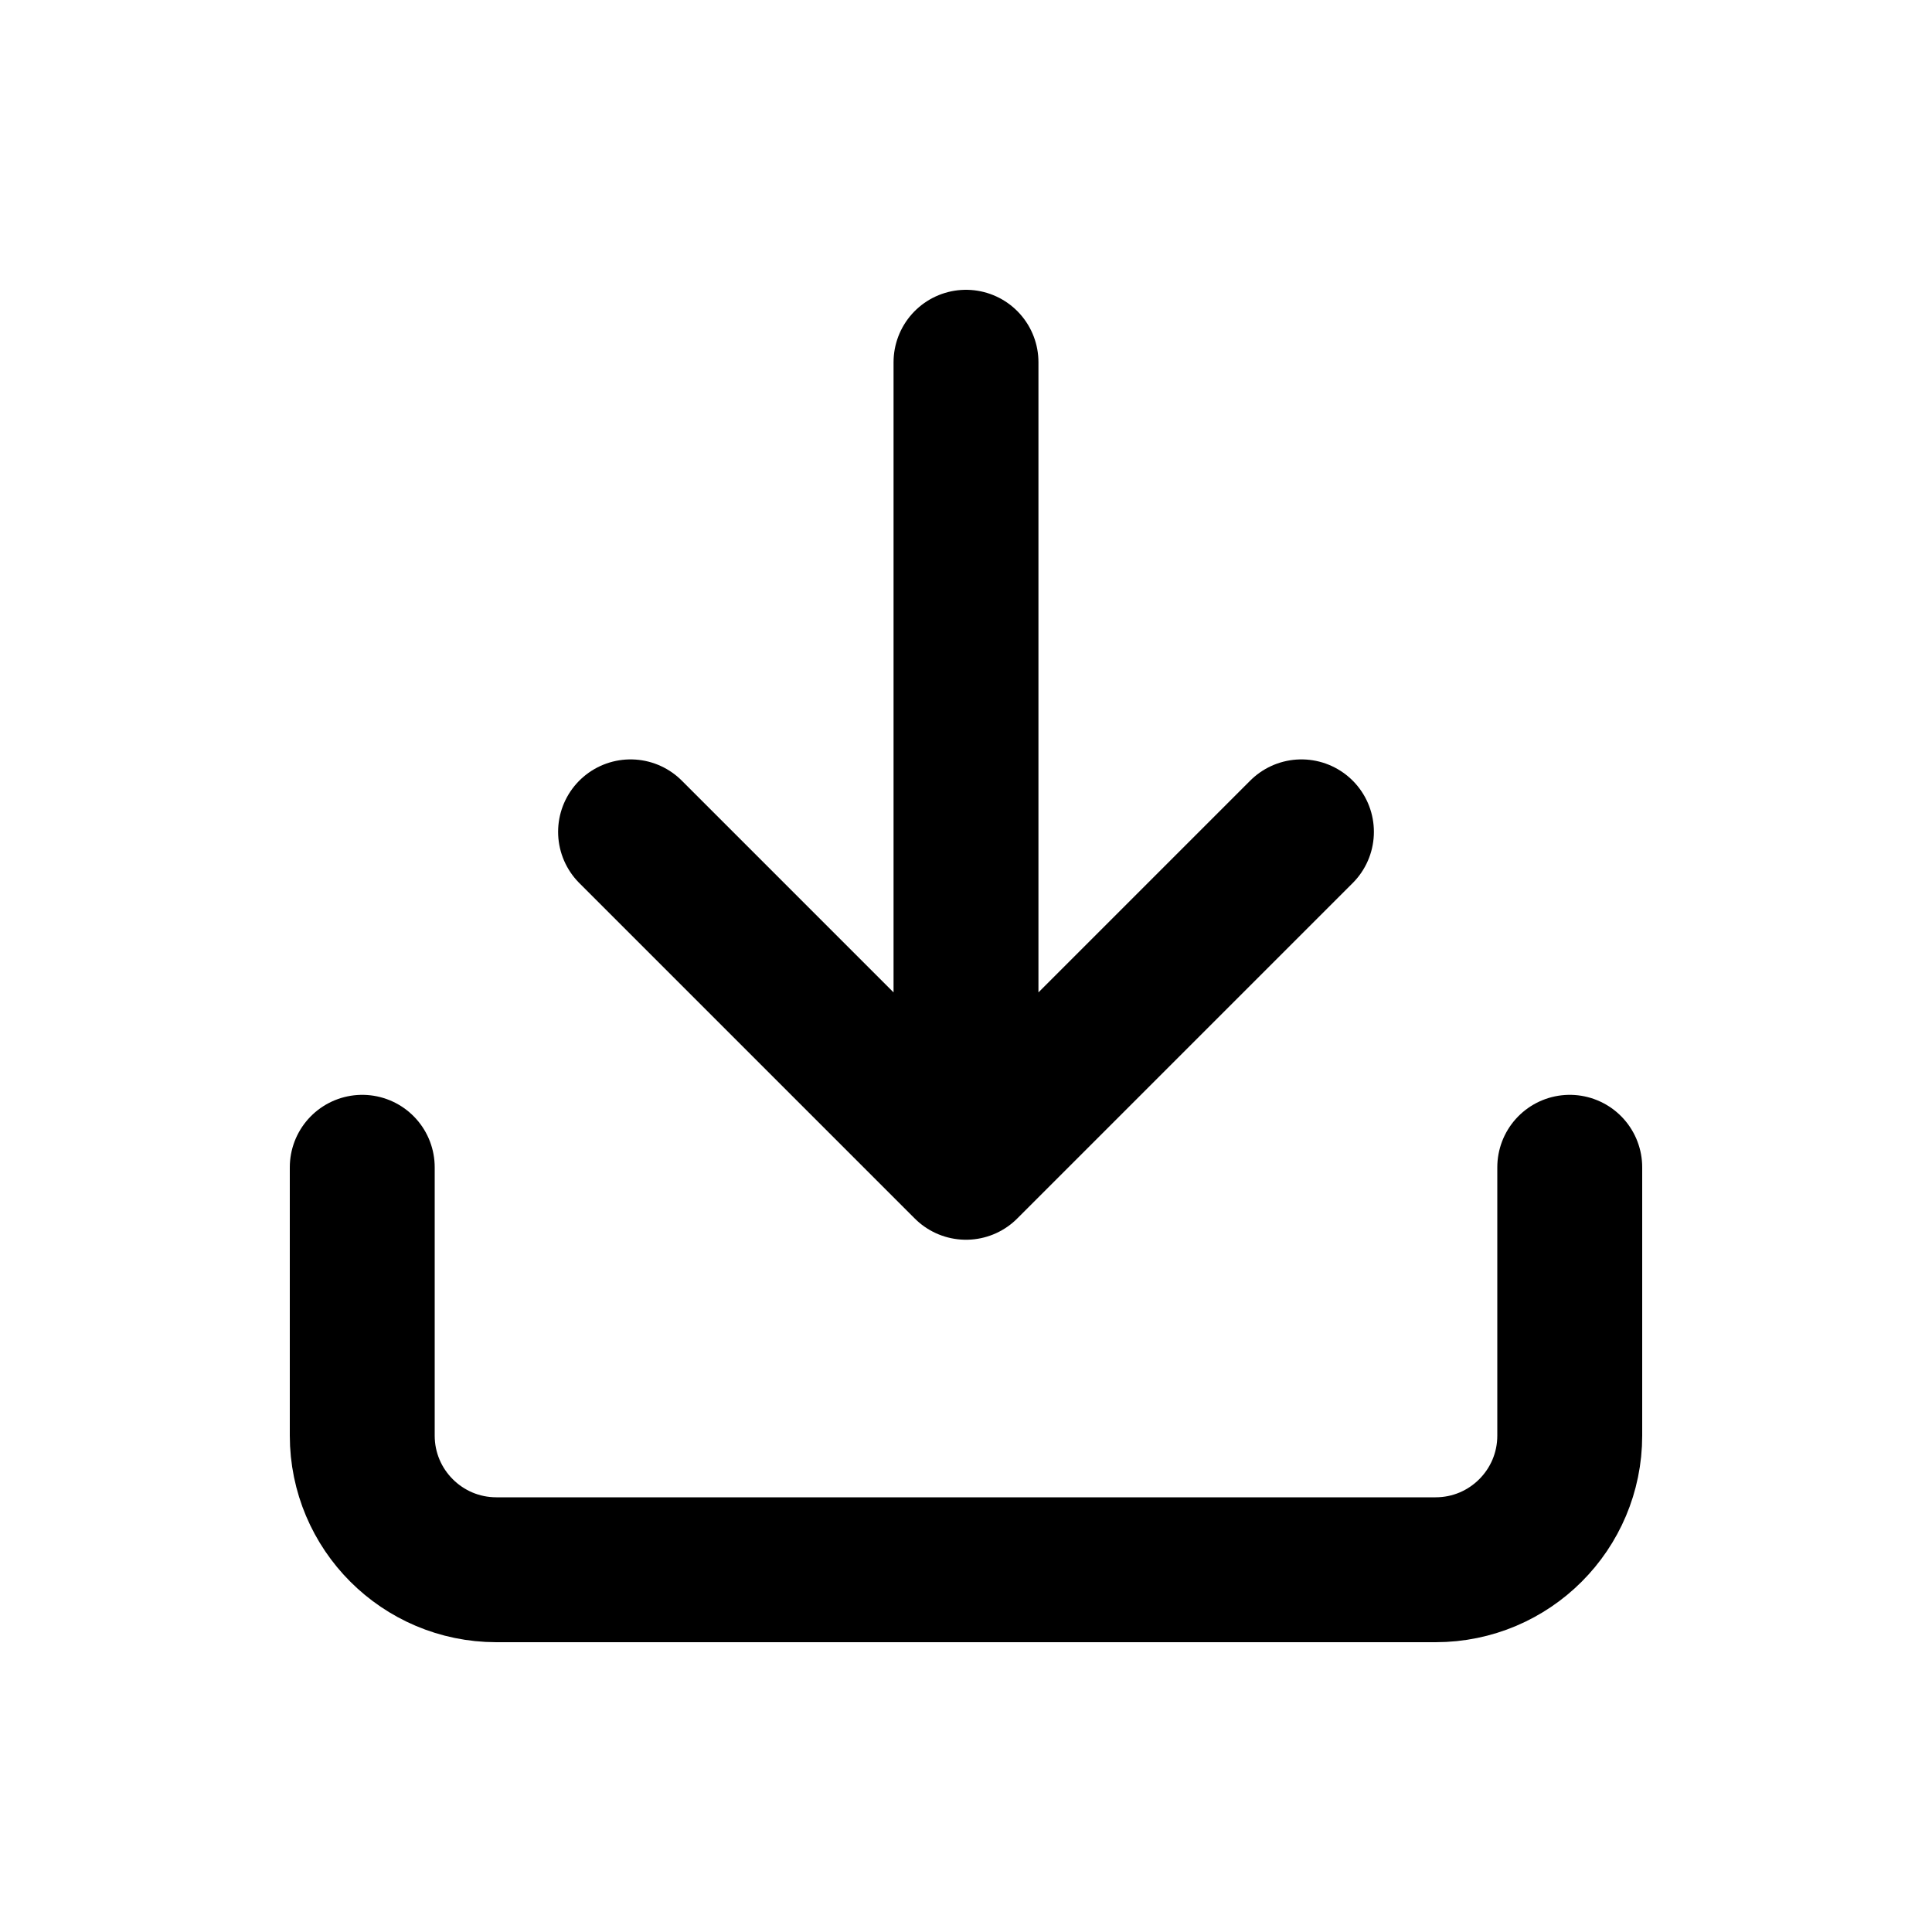
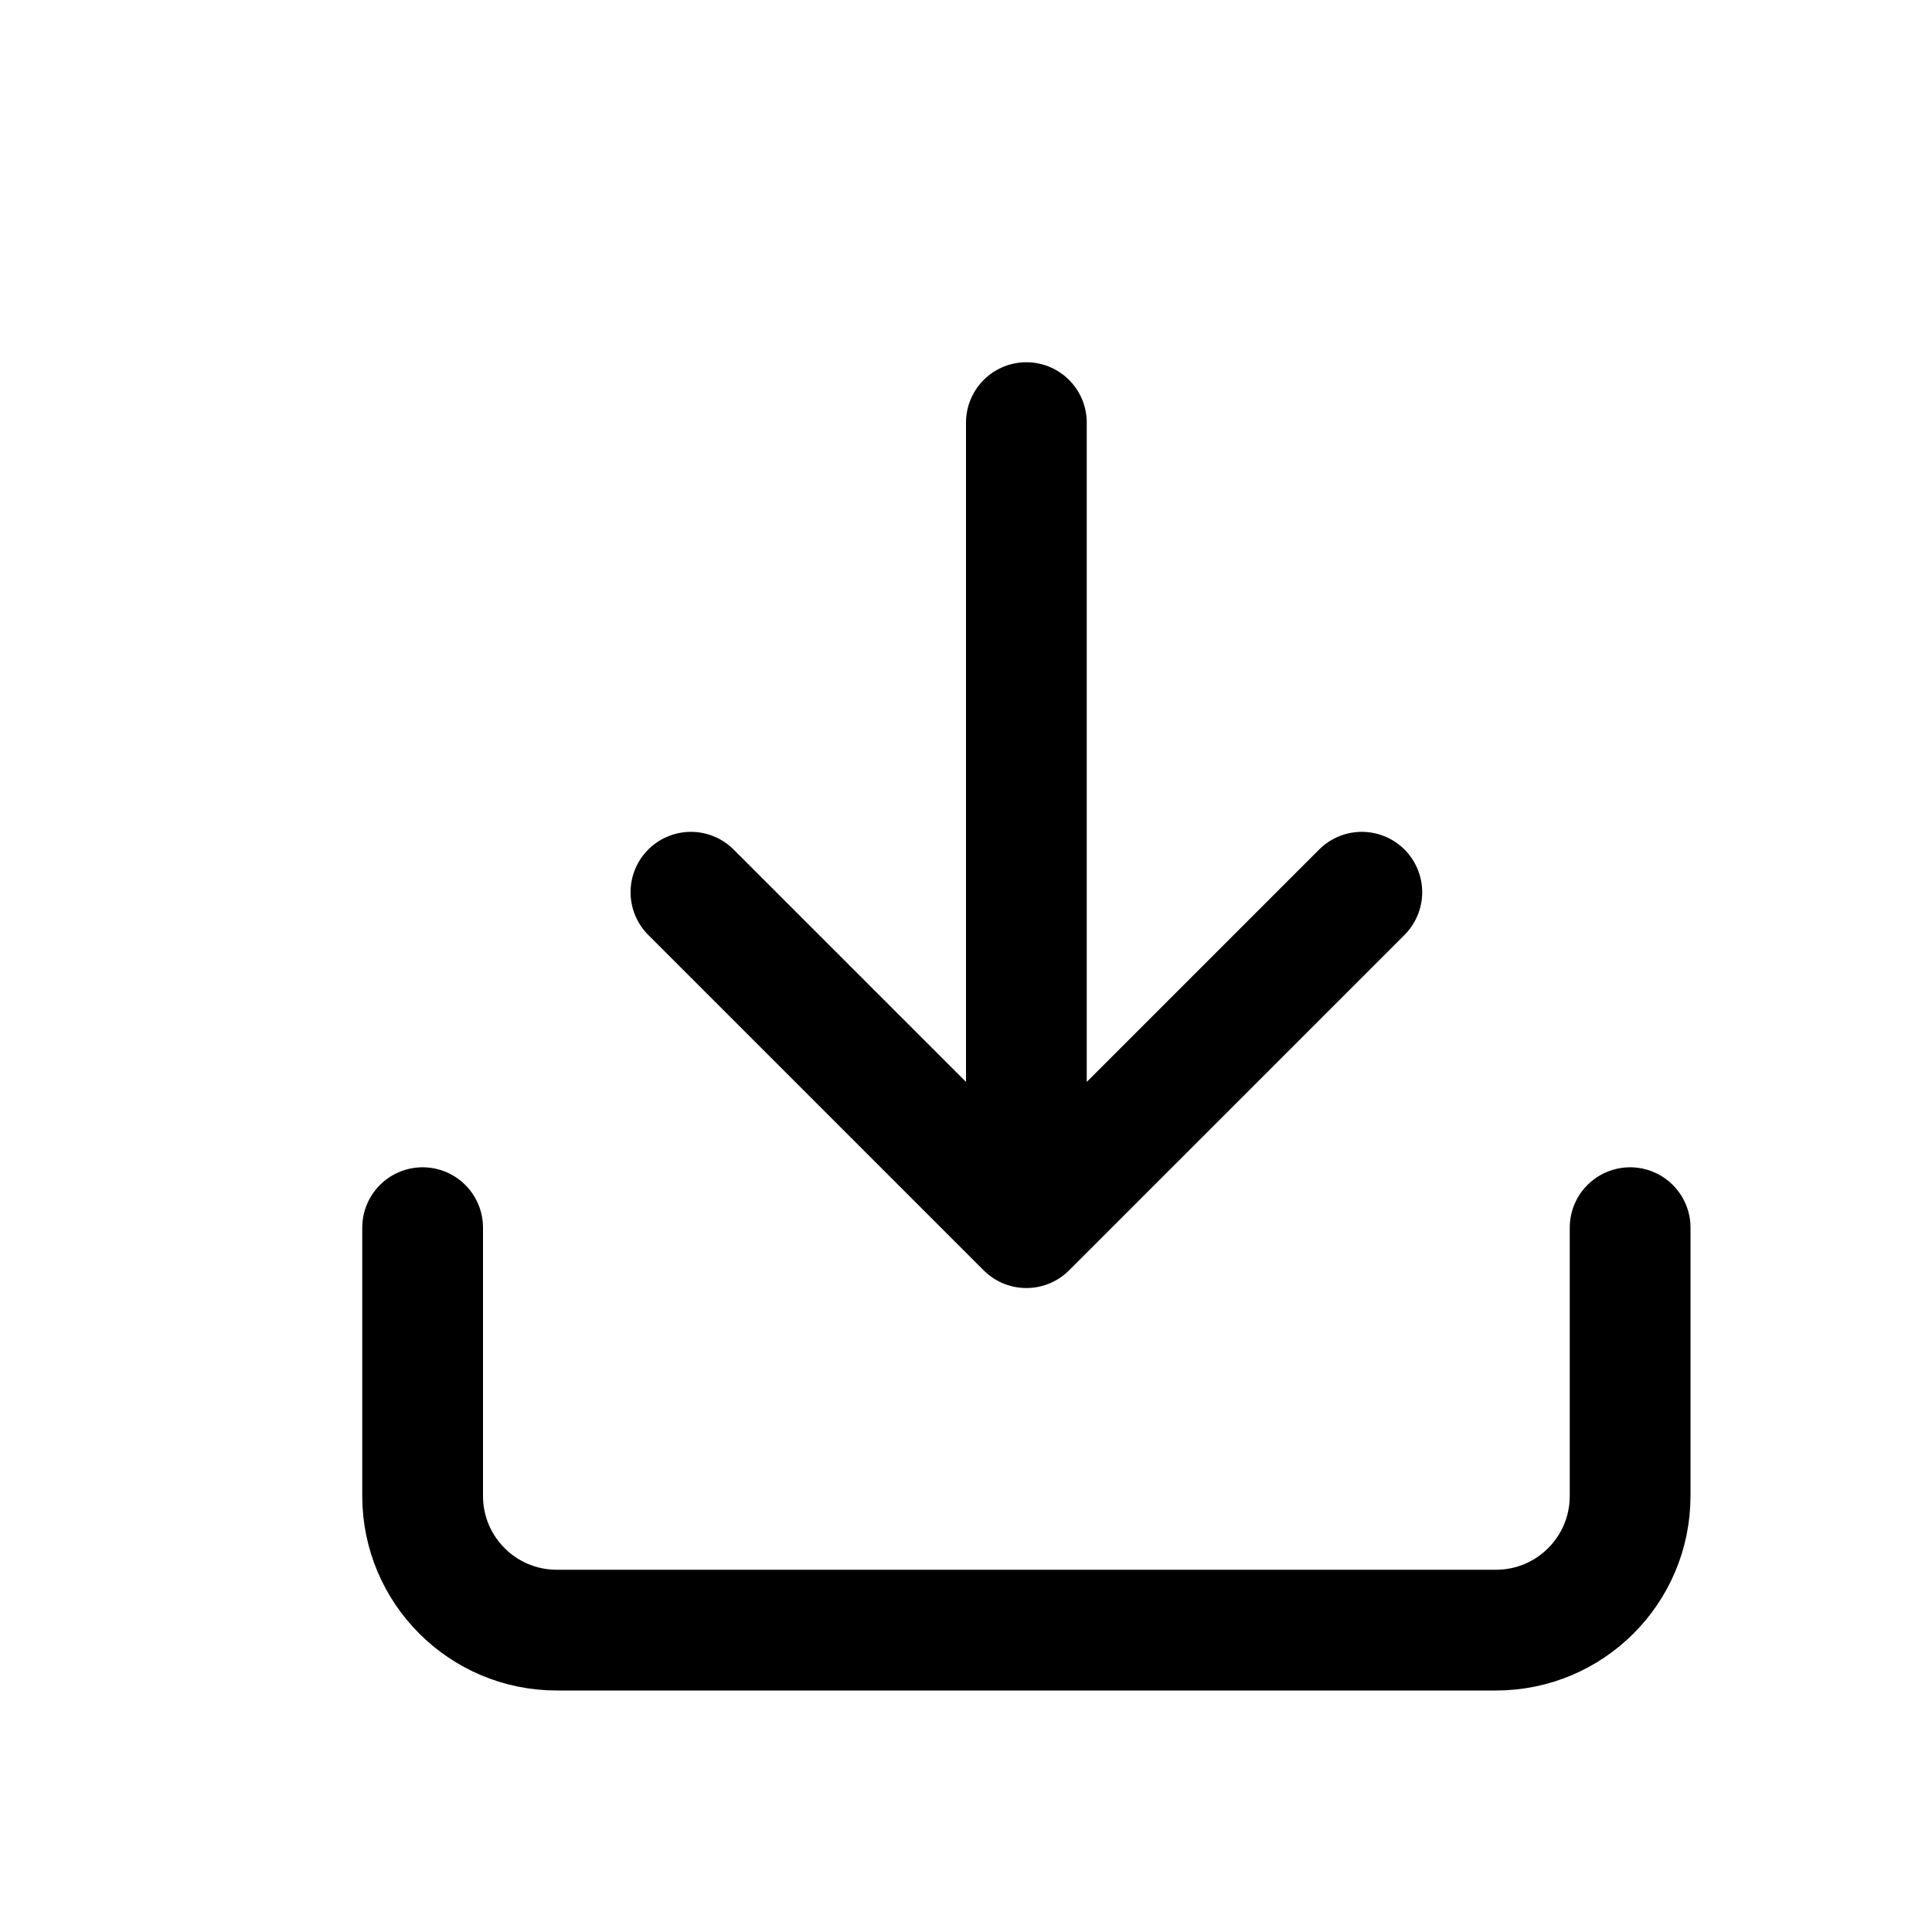
- <svg xmlns="http://www.w3.org/2000/svg" fill="none" viewBox="0 0 16 16">
-   <path stroke="#000" stroke-linecap="round" stroke-linejoin="round" stroke-width="1.2" d="M13 9.667v2.222A1.111 1.111 0 0 1 11.889 13H4.11A1.111 1.111 0 0 1 3 11.889V9.667M5.222 6.889 8 9.667l2.778-2.778M8 9.667V3" />
+ <svg xmlns="http://www.w3.org/2000/svg" viewBox="0 0 16 16" fill="none" stroke="currentColor" stroke-width="1" stroke-linecap="round" stroke-linejoin="round">
+   <path d="M13.5 10.167v2.222A1.111 1.111 0 0 1 12.389 13.5H4.61A1.111 1.111 0 0 1 3.5 12.389V10.167M5.722 7.389 8.5 10.167l2.778-2.778M8.5 10.167V3.5" />
</svg>
